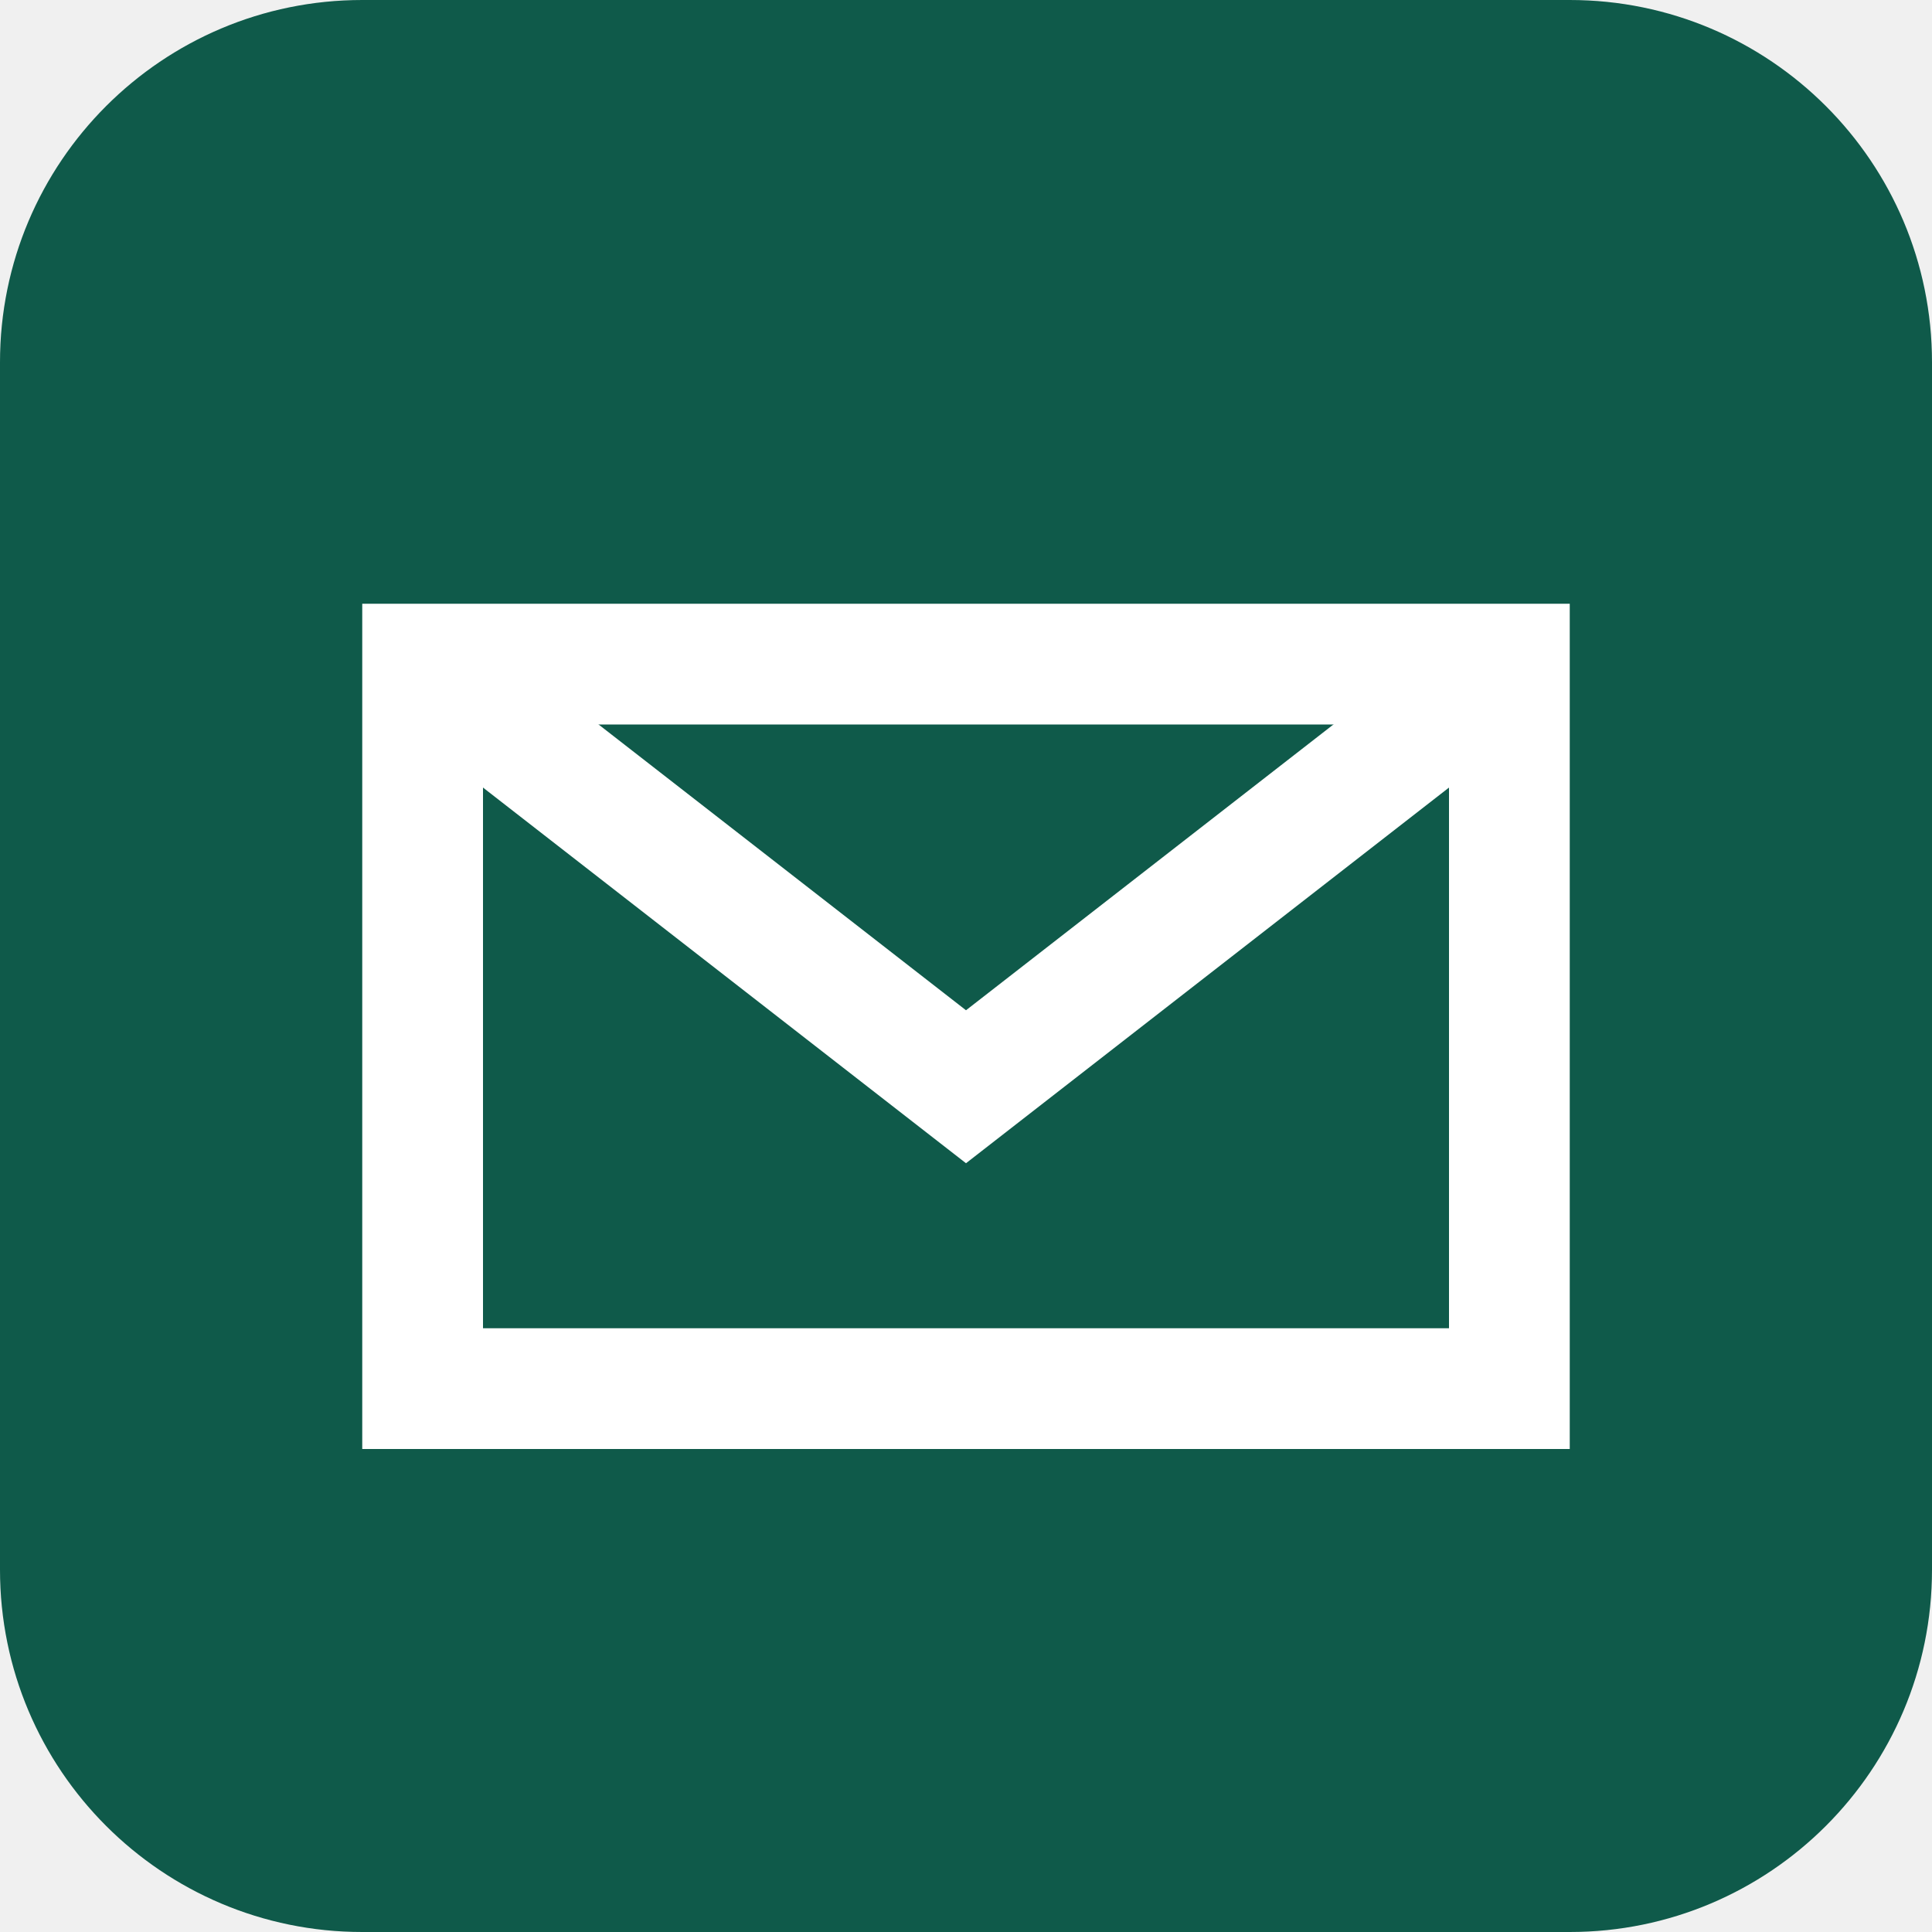
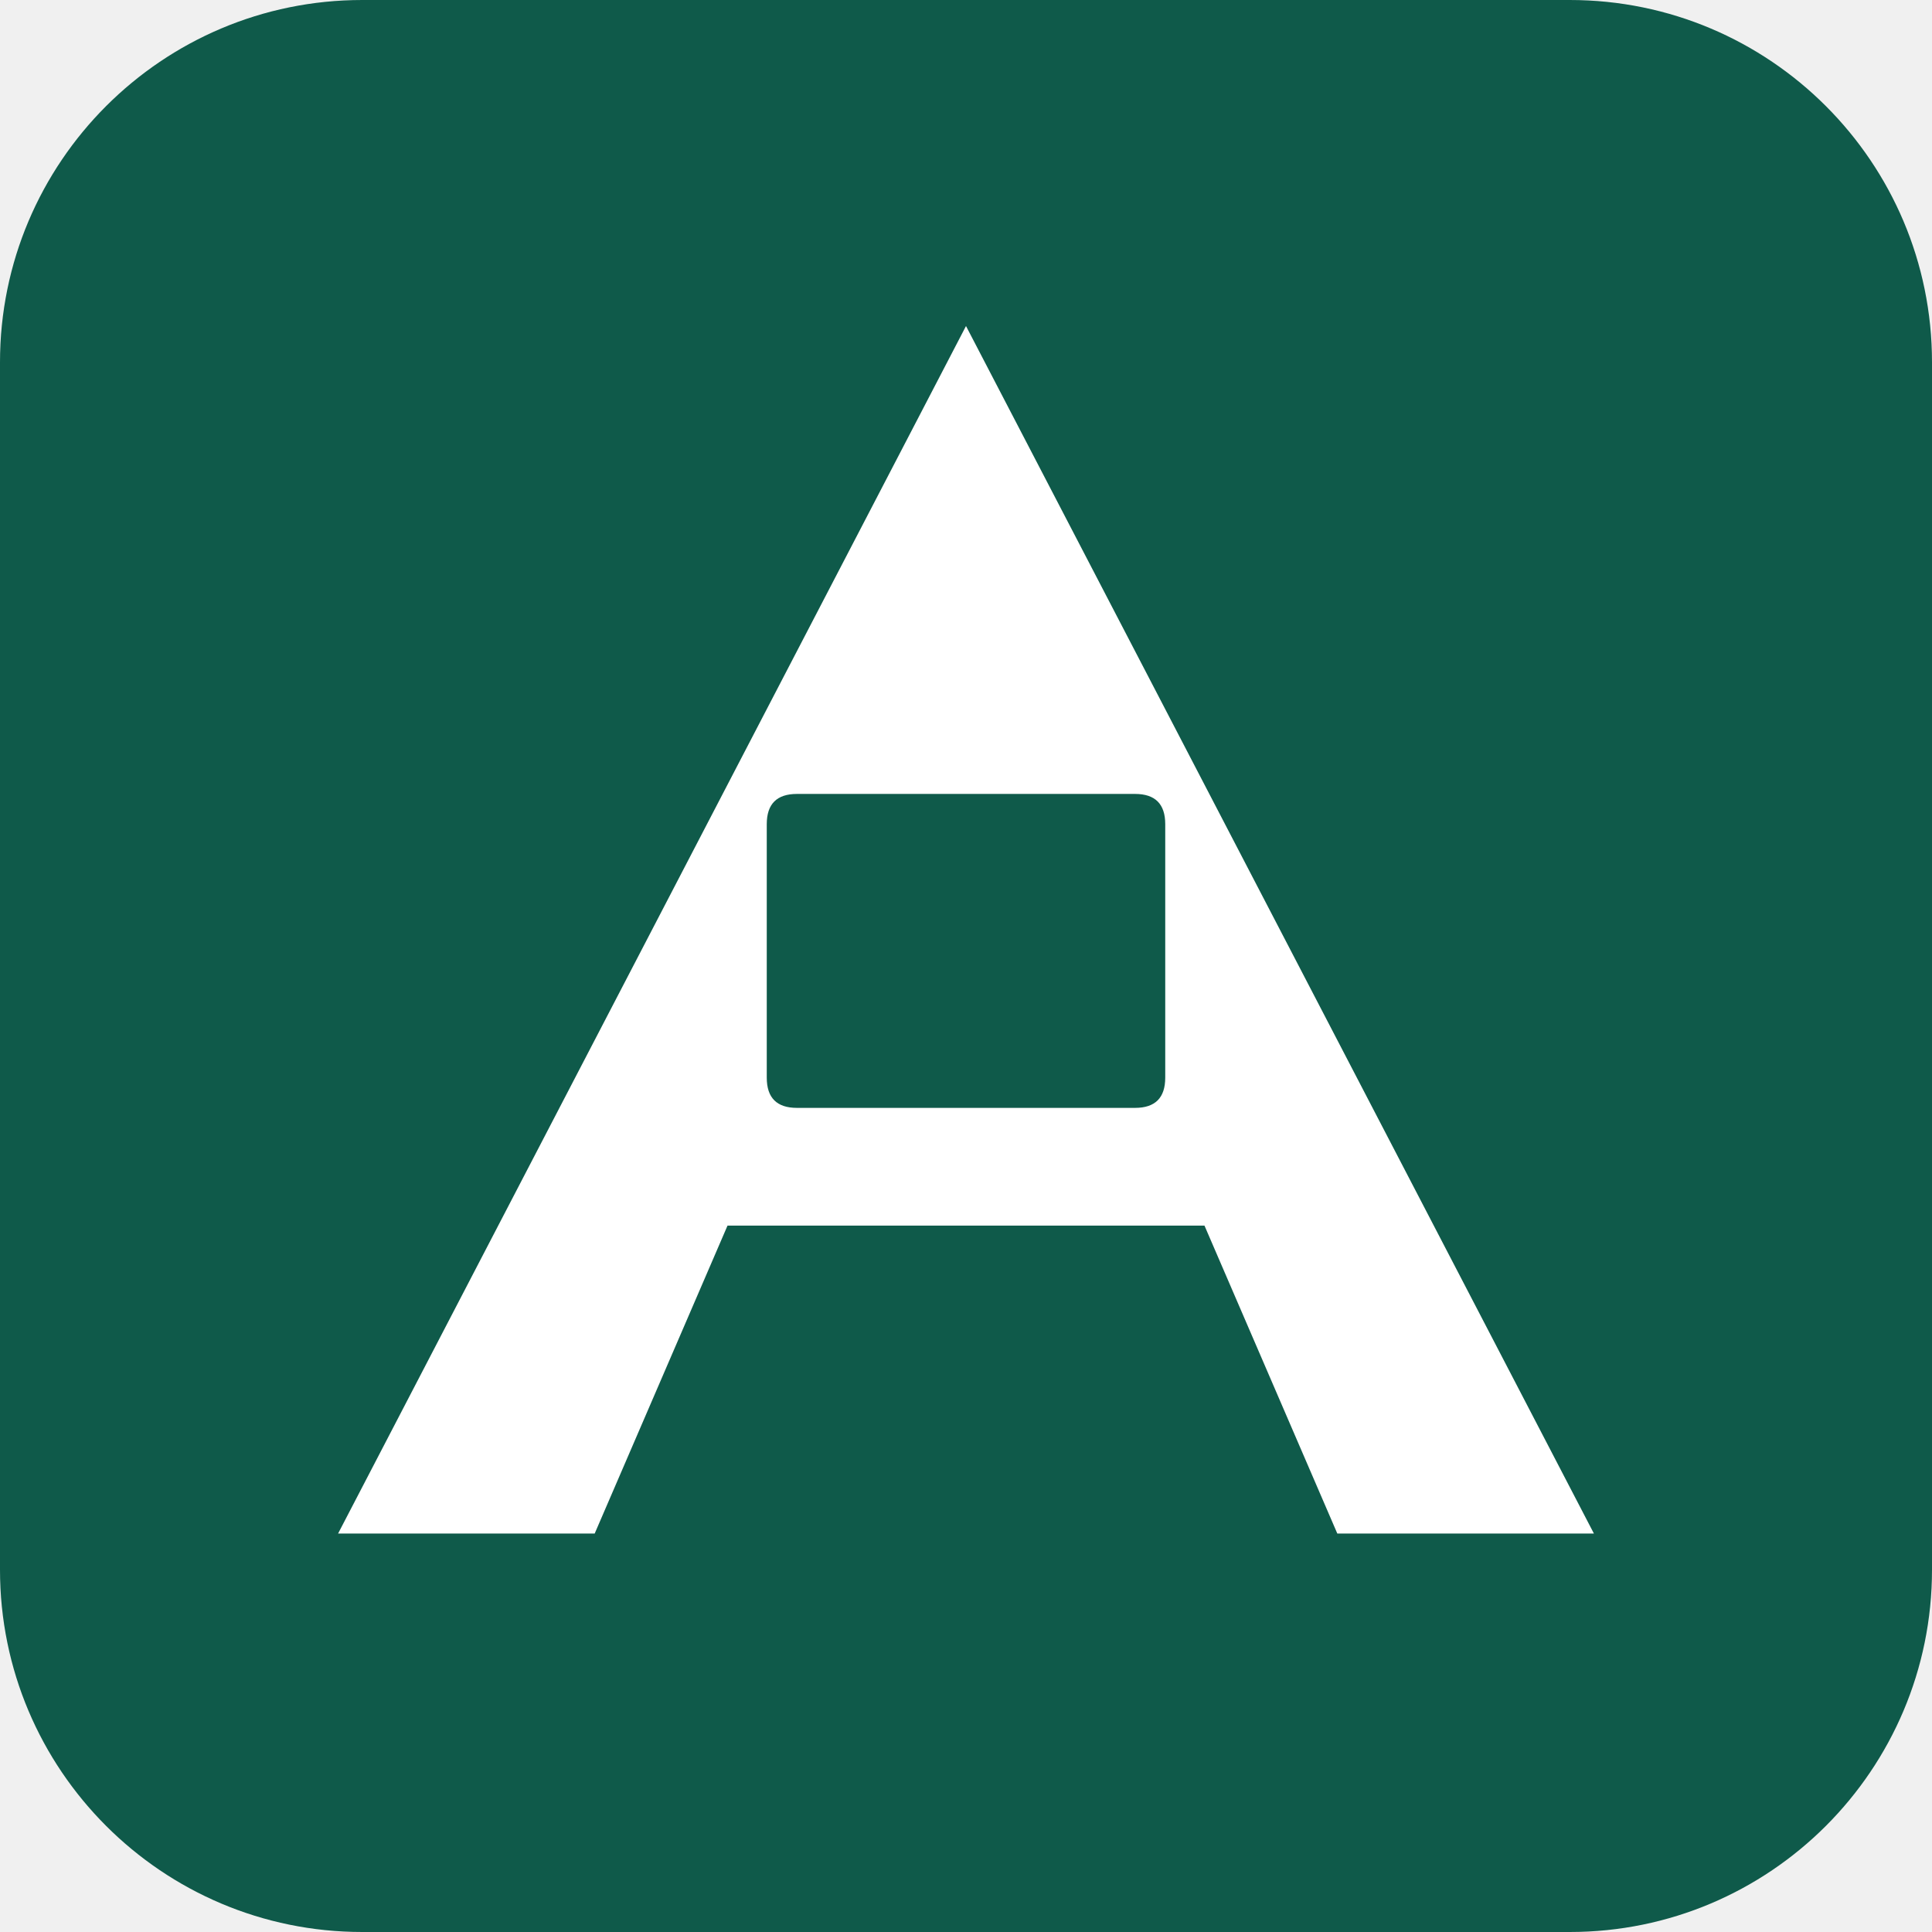
- <svg xmlns="http://www.w3.org/2000/svg" viewBox="0 0 32 32">
-   <rect width="32" height="32" rx="6" fill="#0f5a4a" />
-   <path d="M7 11h18v12H7z" fill="none" stroke="#fff" stroke-width="2" />
-   <path d="M7 11l9 7 9-7" fill="none" stroke="#fff" stroke-width="2" />
+ <svg xmlns="http://www.w3.org/2000/svg" viewBox="0 0 32 32" width="32" height="32">
+   <rect width="32" height="32" rx="6" fill="#0F5A4A" />
+   <path fill="#FFFFFF" fill-rule="evenodd" d="M16,5.4 L26.4,25.4 L22.15,25.4 L19.95,20.3 L12.05,20.3 L9.85,25.4 L5.6,25.4Z M13.2,13.15 L18.8,13.15 Q19.3,13.15 19.3,13.65 L19.3,17.85 Q19.3,18.35 18.8,18.35 L13.2,18.35 Q12.7,18.35 12.7,17.85 L12.7,13.65 Q12.7,13.15 13.2,13.15Z" />
</svg>
